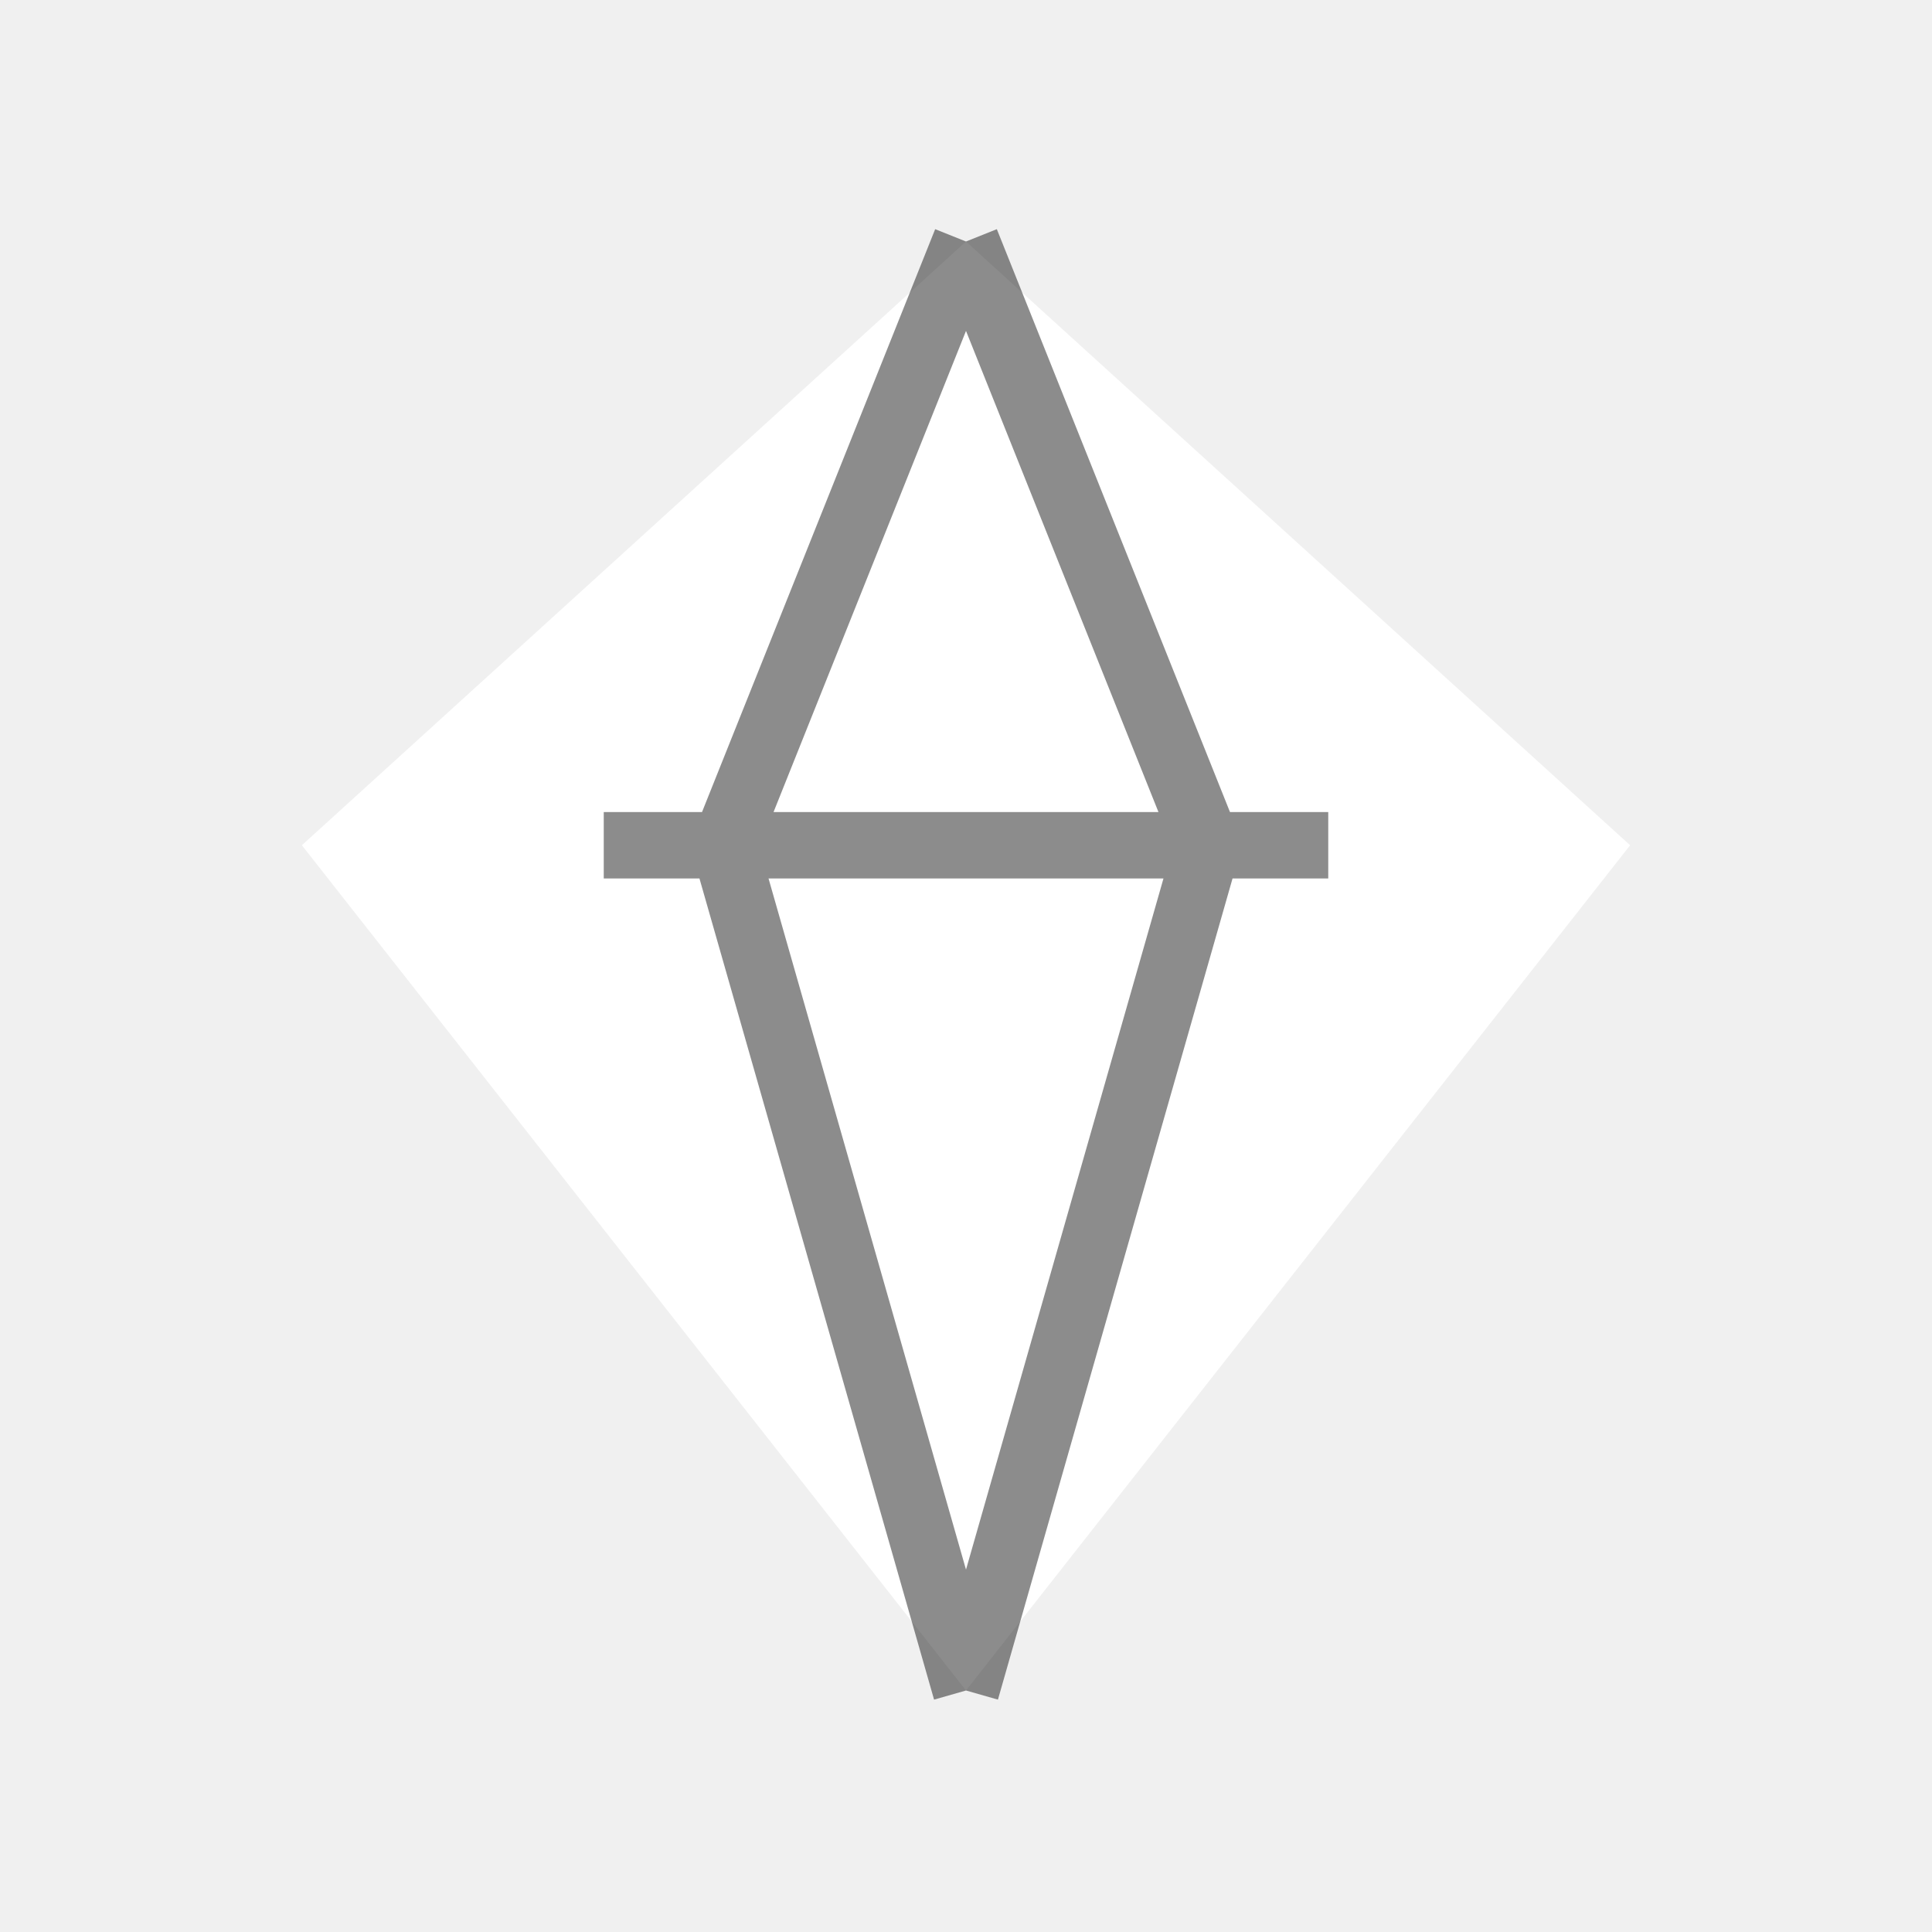
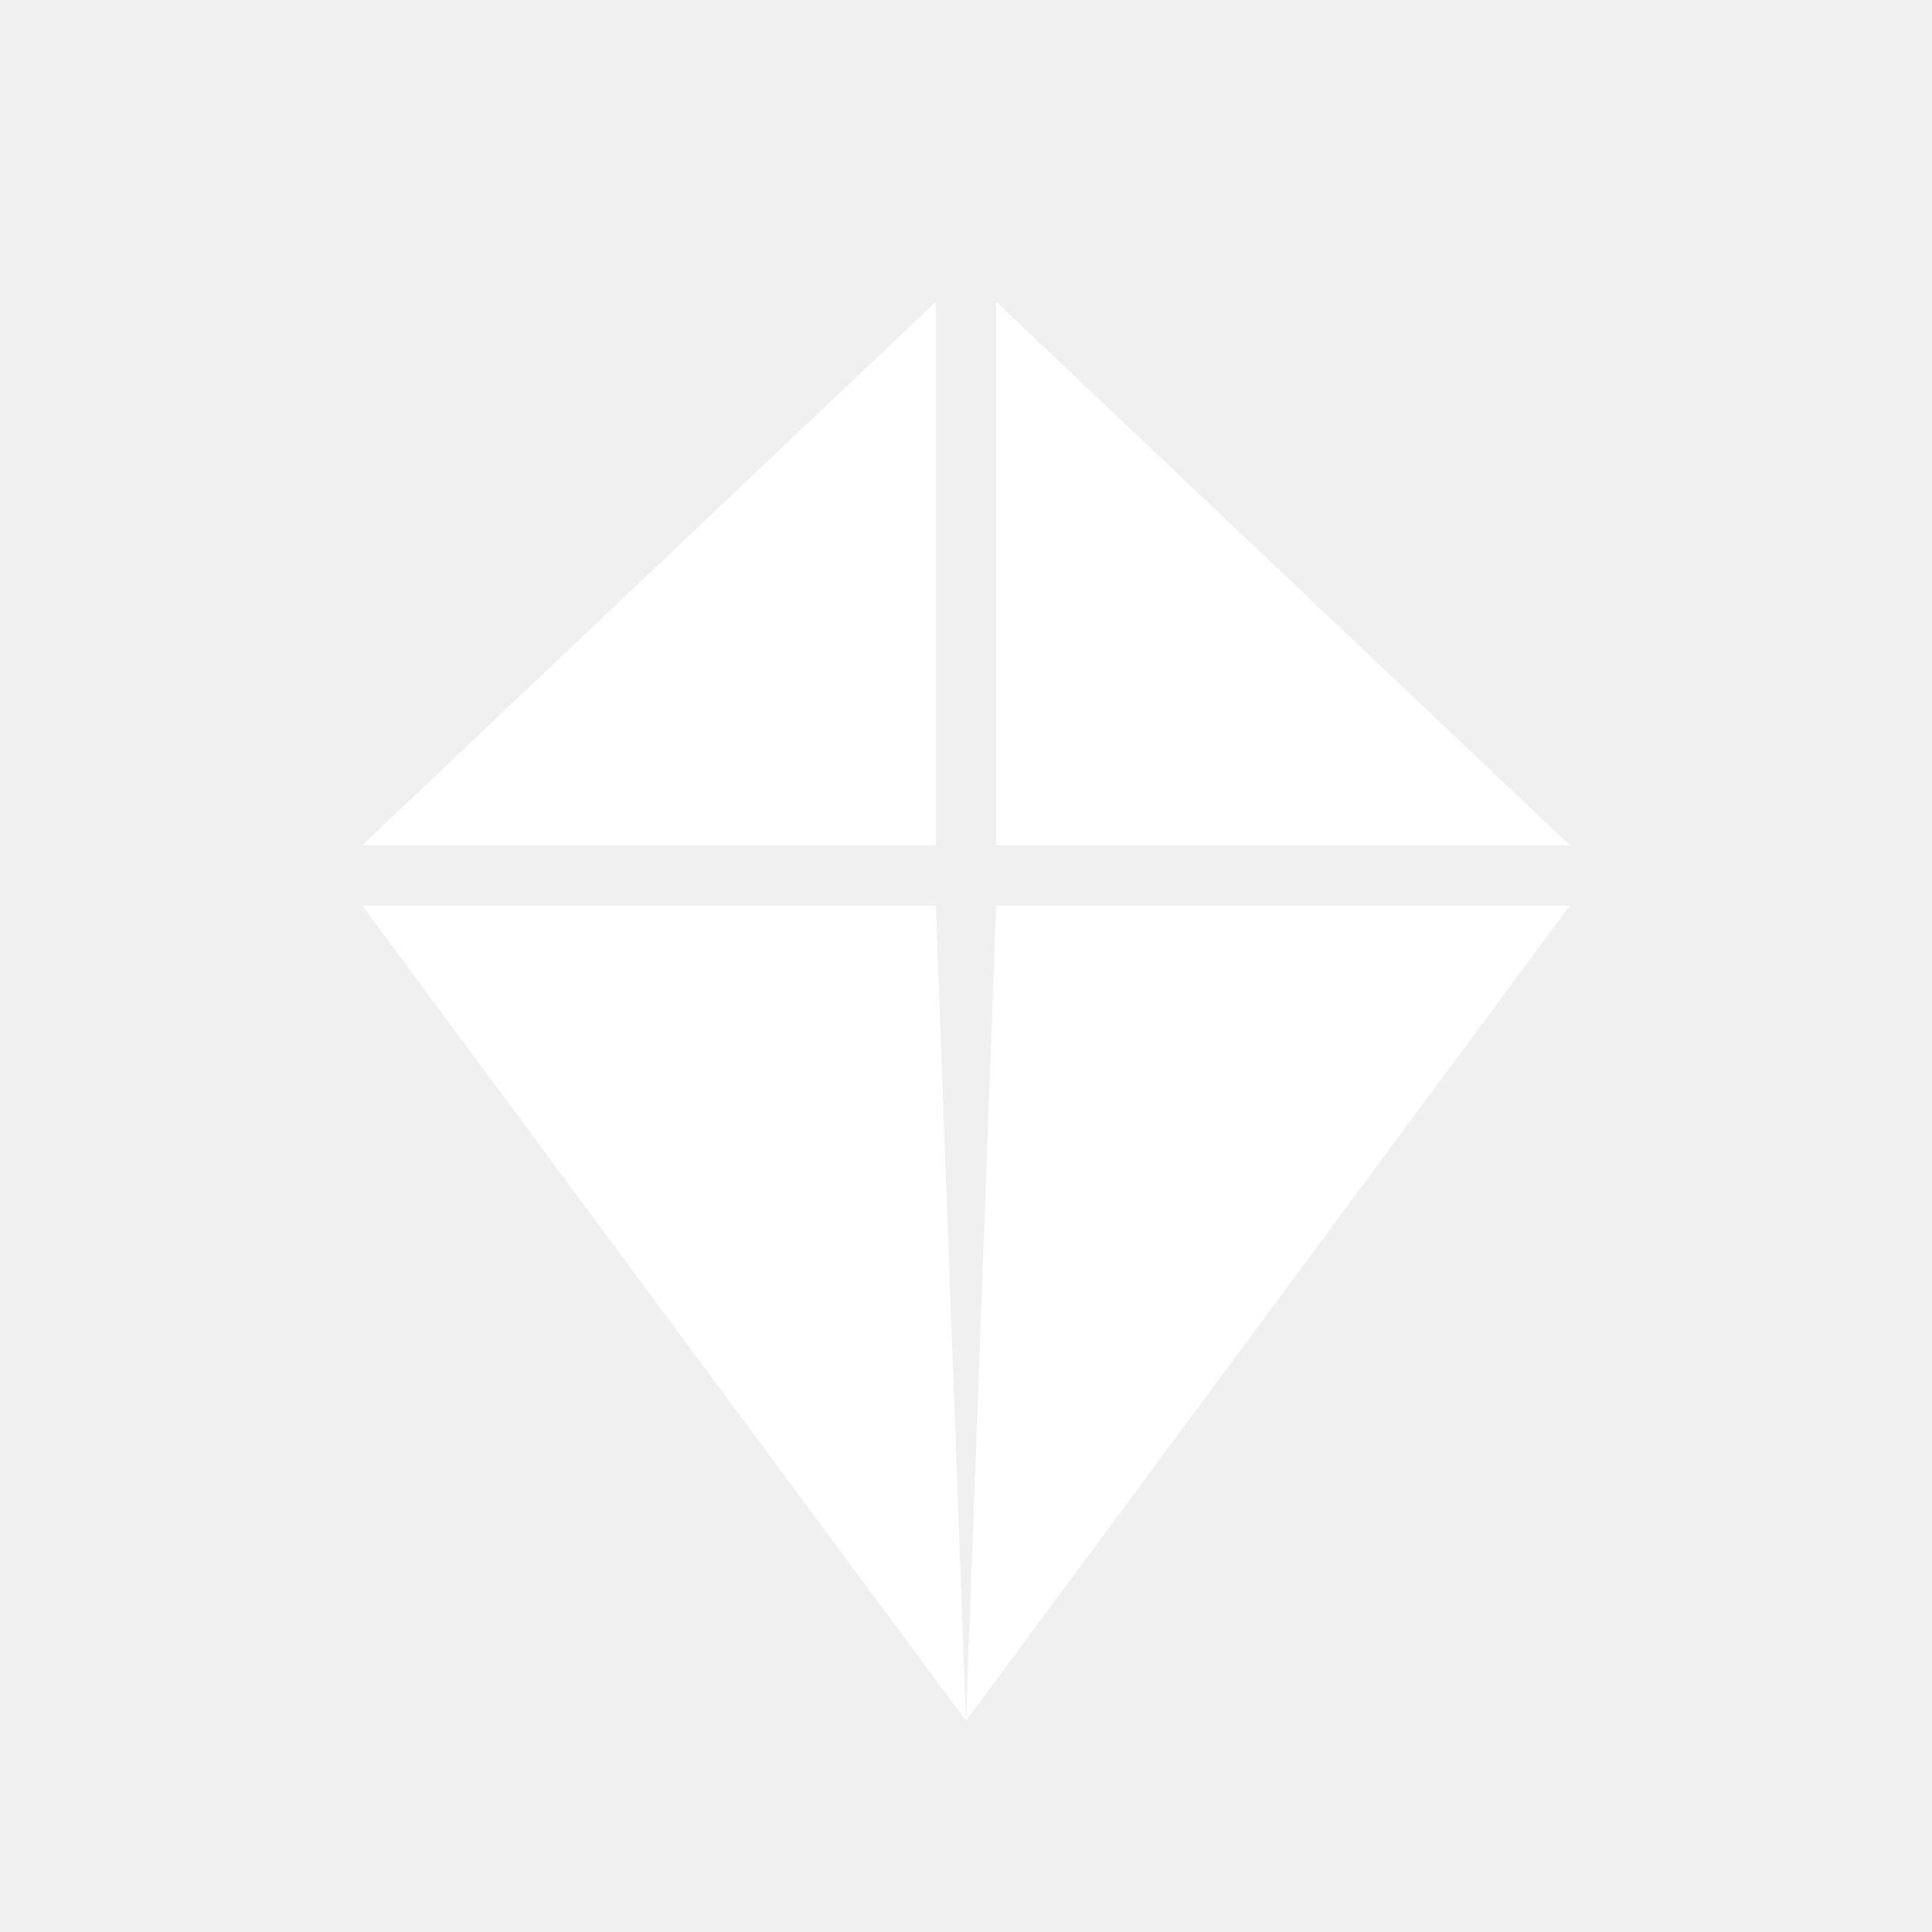
<svg xmlns="http://www.w3.org/2000/svg" viewBox="0 0 64 64" width="64" height="64">
-   <path d="M32,8 L54,28 L32,56 L10,28 Z" fill="#ffffff" />
-   <path d="M20,28 L44,28 M32,8 L24,28 L32,56 M32,8 L40,28 L32,56" fill="none" stroke="#000000" stroke-width="2.2" stroke-opacity="0.45" stroke-linejoin="round" />
+   <path d="M31,10 L12,28 L31,28 Z" fill="#ffffff" />
+   <path d="M33,10 L52,28 L33,28 Z" fill="#ffffff" />
+   <path d="M12,30 L31,30 L32,57 Z" fill="#ffffff" />
+   <path d="M52,30 L33,30 L32,57 Z" fill="#ffffff" />
</svg>
